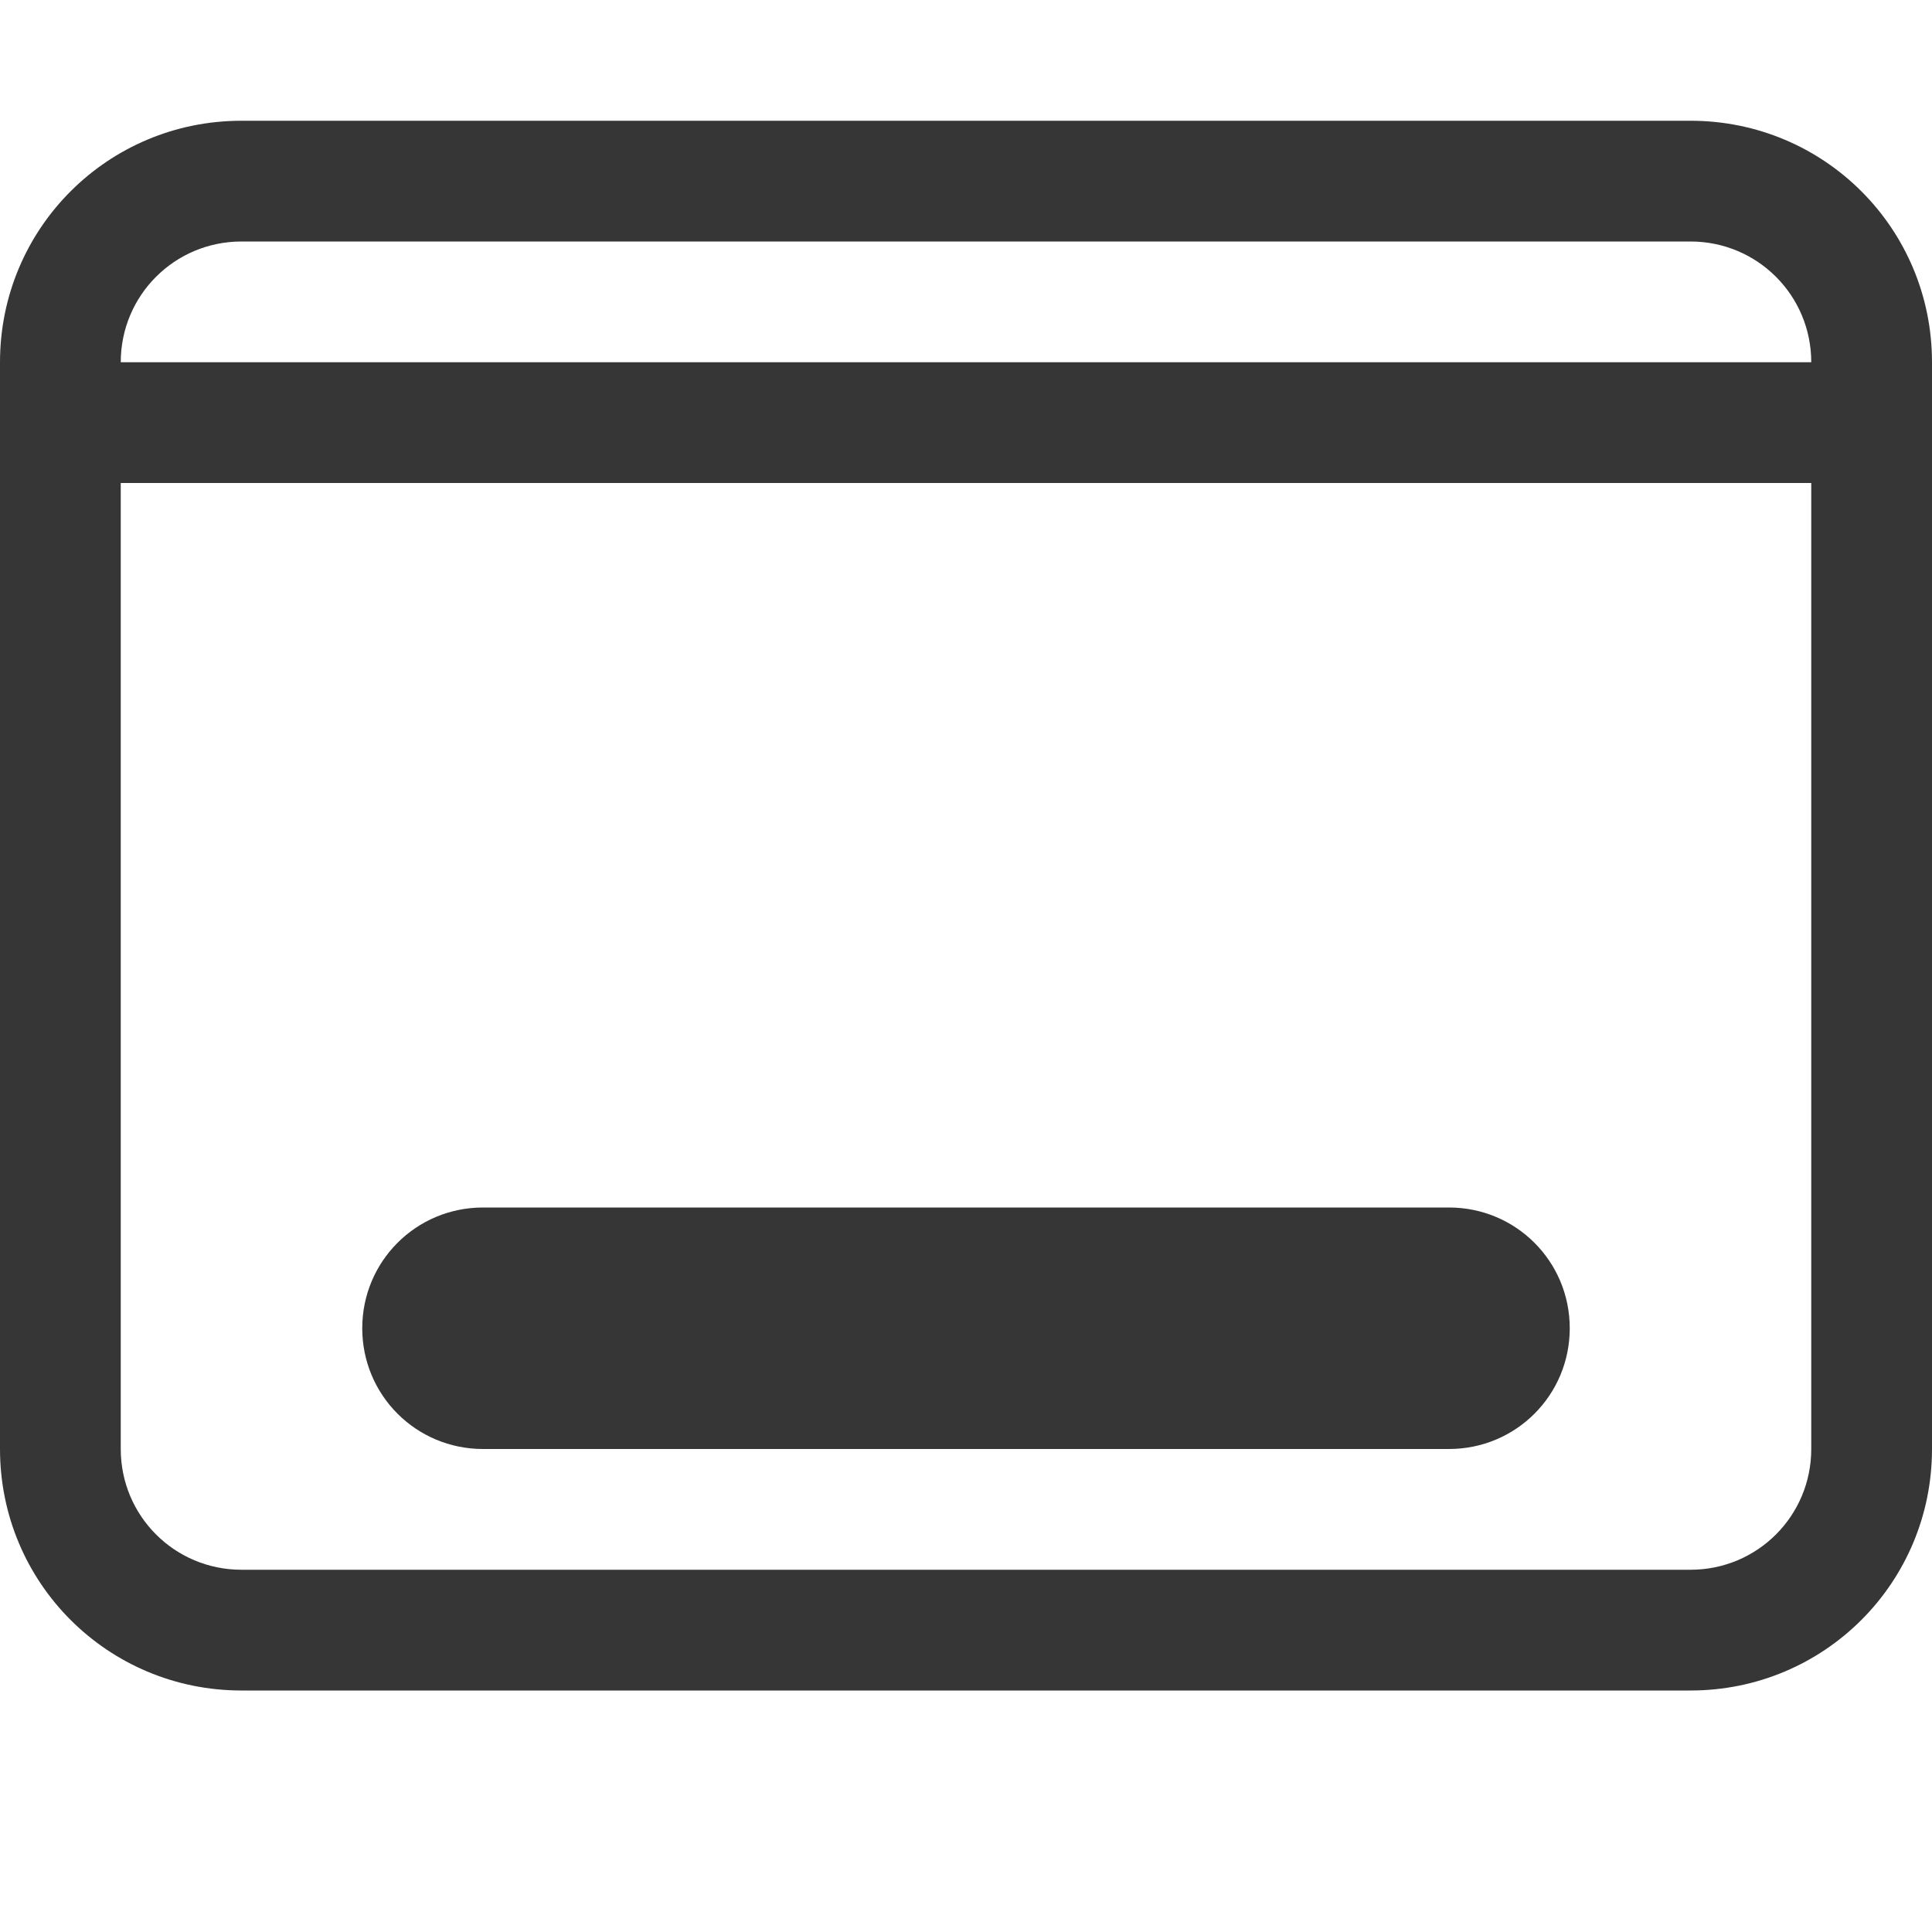
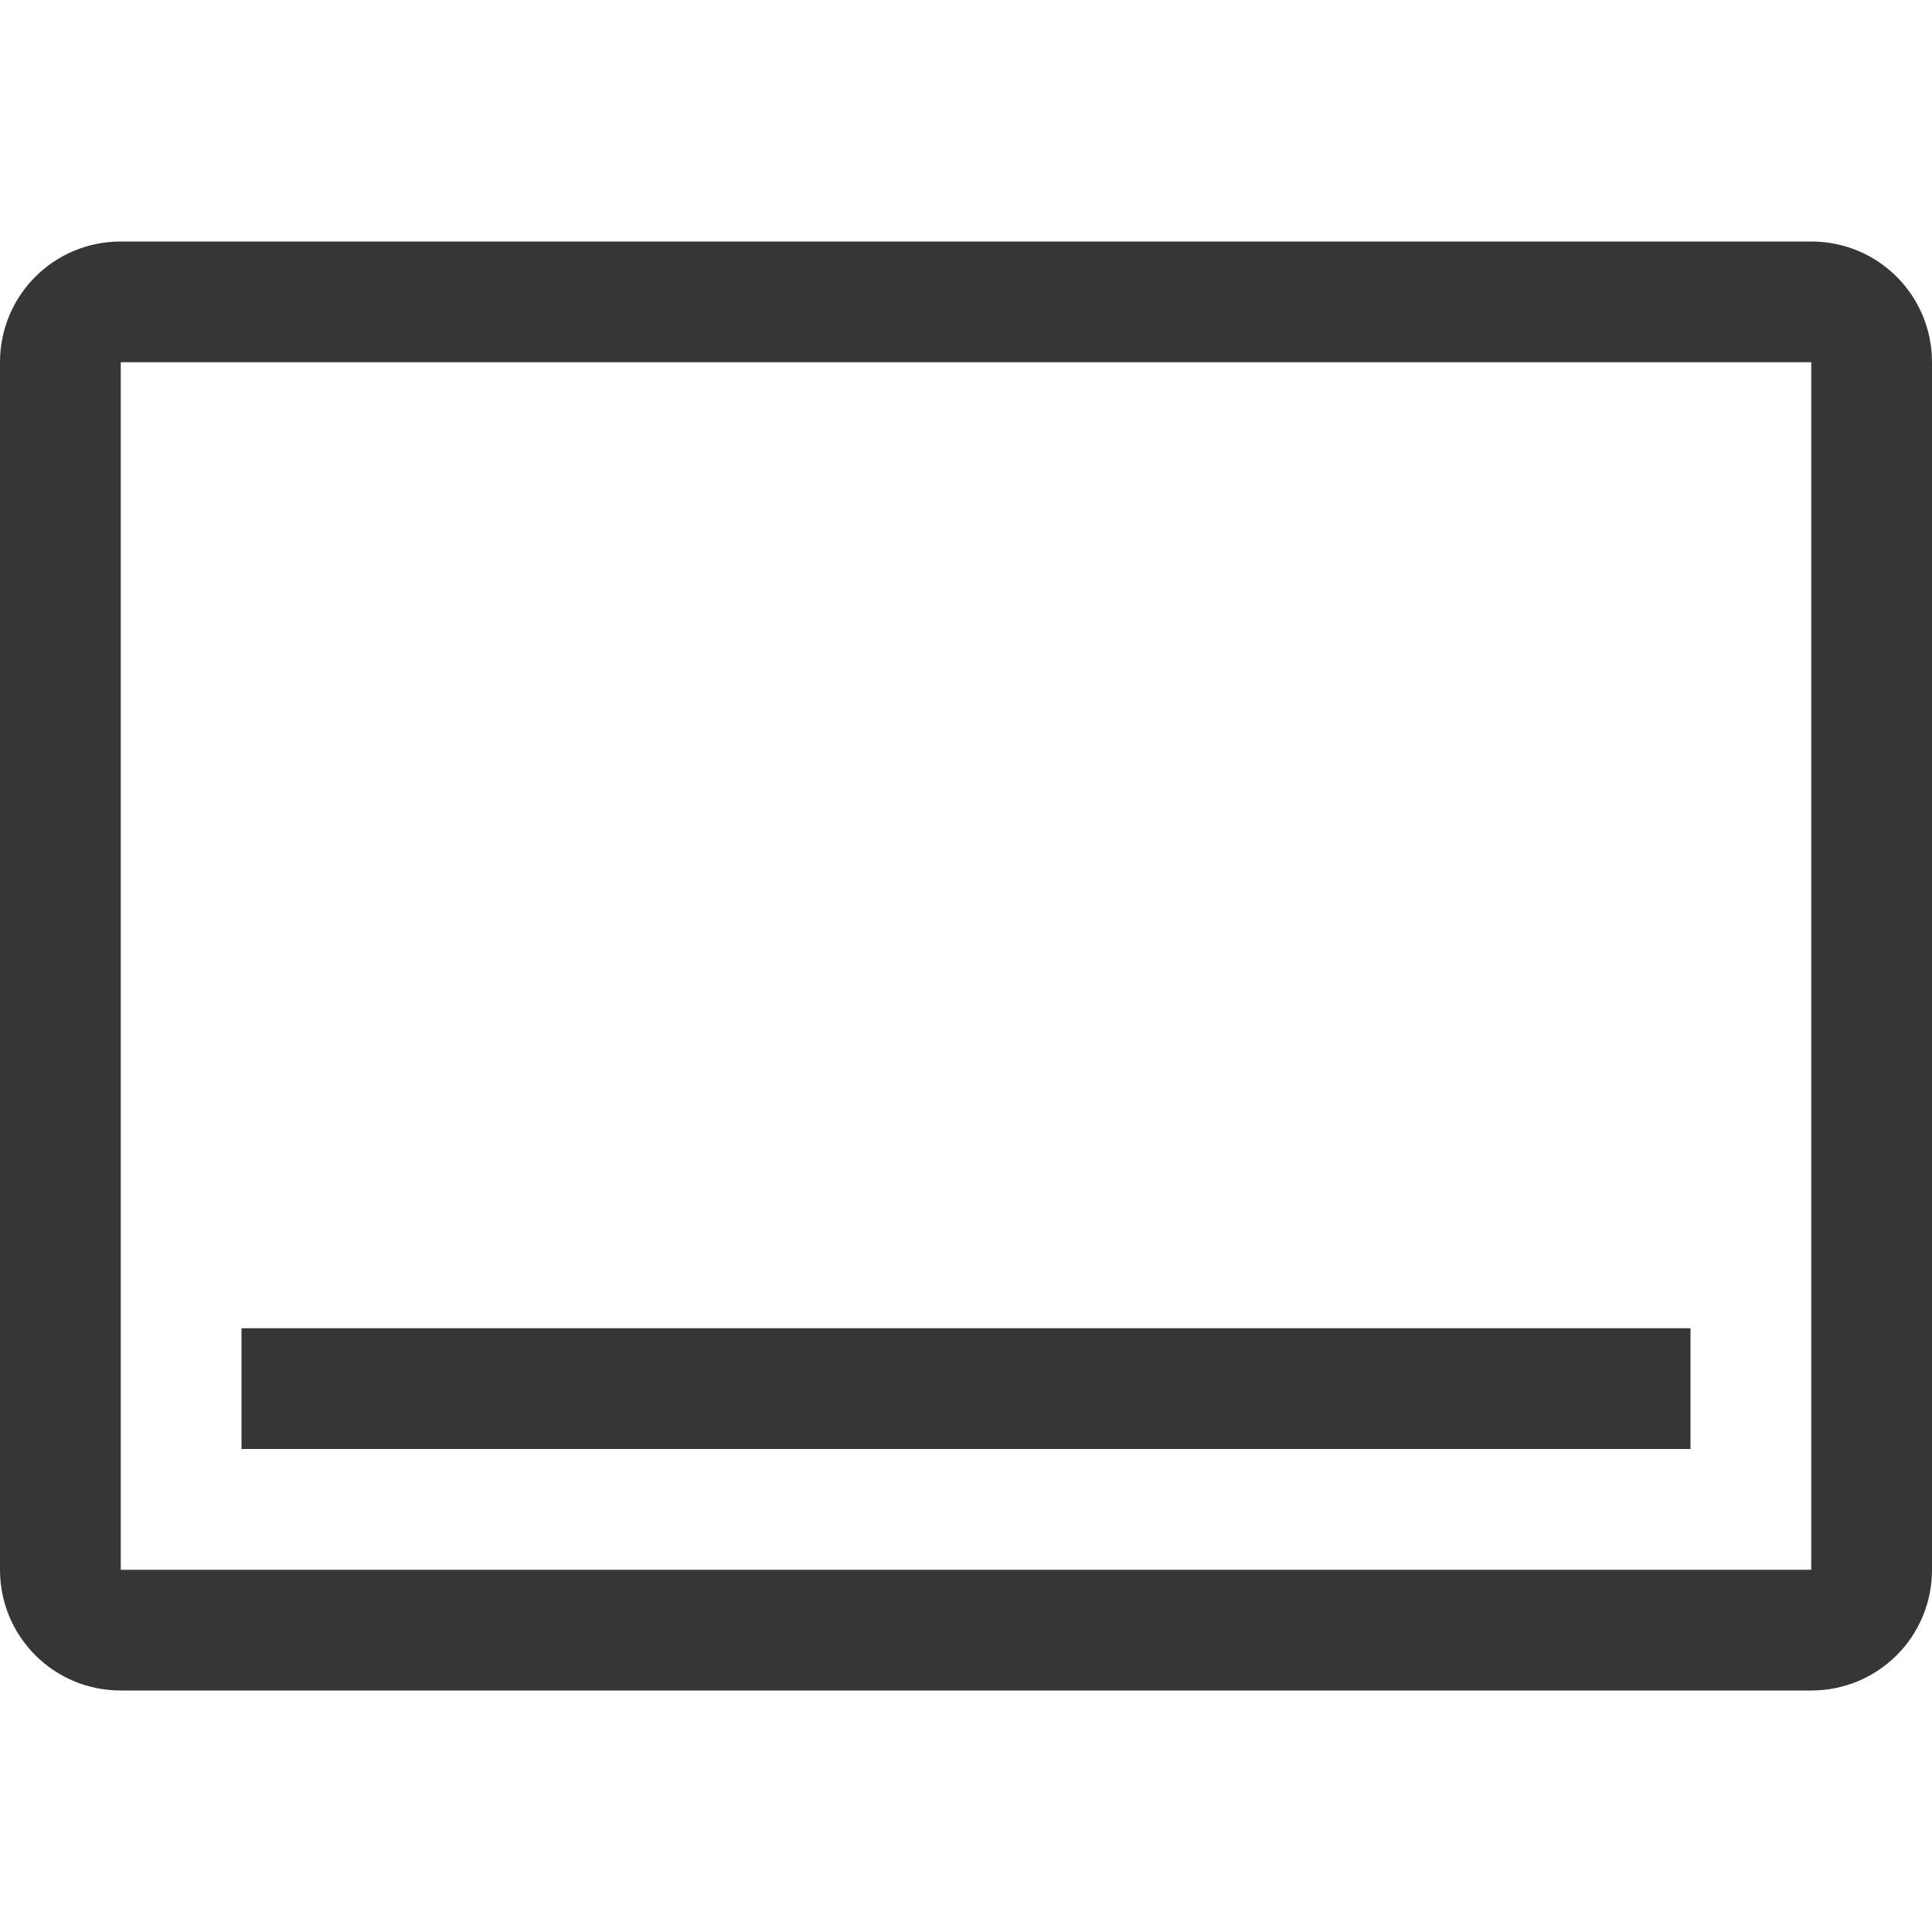
<svg xmlns="http://www.w3.org/2000/svg" width="16" height="16" version="1.1" viewBox="0 0 16 16">
  <defs>
    <style id="current-color-scheme" type="text/css">.ColorScheme-Text { color:#363636; }</style>
  </defs>
-   <path d="m2 1c-1.108 0-2 0.892-2 2v9c0 1.108 0.892 2 2 2h12c1.108 0 2-0.892 2-2v-9c0-1.108-0.892-2-2-2h-12zm0 1h12c0.554 0 1 0.446 1 1h-14c0-0.554 0.446-1 1-1zm-1 2h14v8c0 0.554-0.446 1-1 1h-12c-0.554 0-1-0.446-1-1v-8zm3 6c-0.554 0-1 0.446-1 1s0.446 1 1 1h8c0.554 0 1-0.446 1-1s-0.446-1-1-1h-8z" style="fill:currentColor" class="ColorScheme-Text" />
+   <path d="m1 2c-0.554 0-1 0.446-1 1v10c0 0.554 0.446 1 1 1h14c0.554 0 1-0.446 1-1v-10c0-0.554-0.446-1-1-1h-14zm0 1h14v10h-14v-10z" style="fill:currentColor" class="ColorScheme-Text" />
+   <rect x="2" y="11" width="12" height="1" rx="0" ry="0" style="fill:currentColor" class="ColorScheme-Text" />
</svg>
